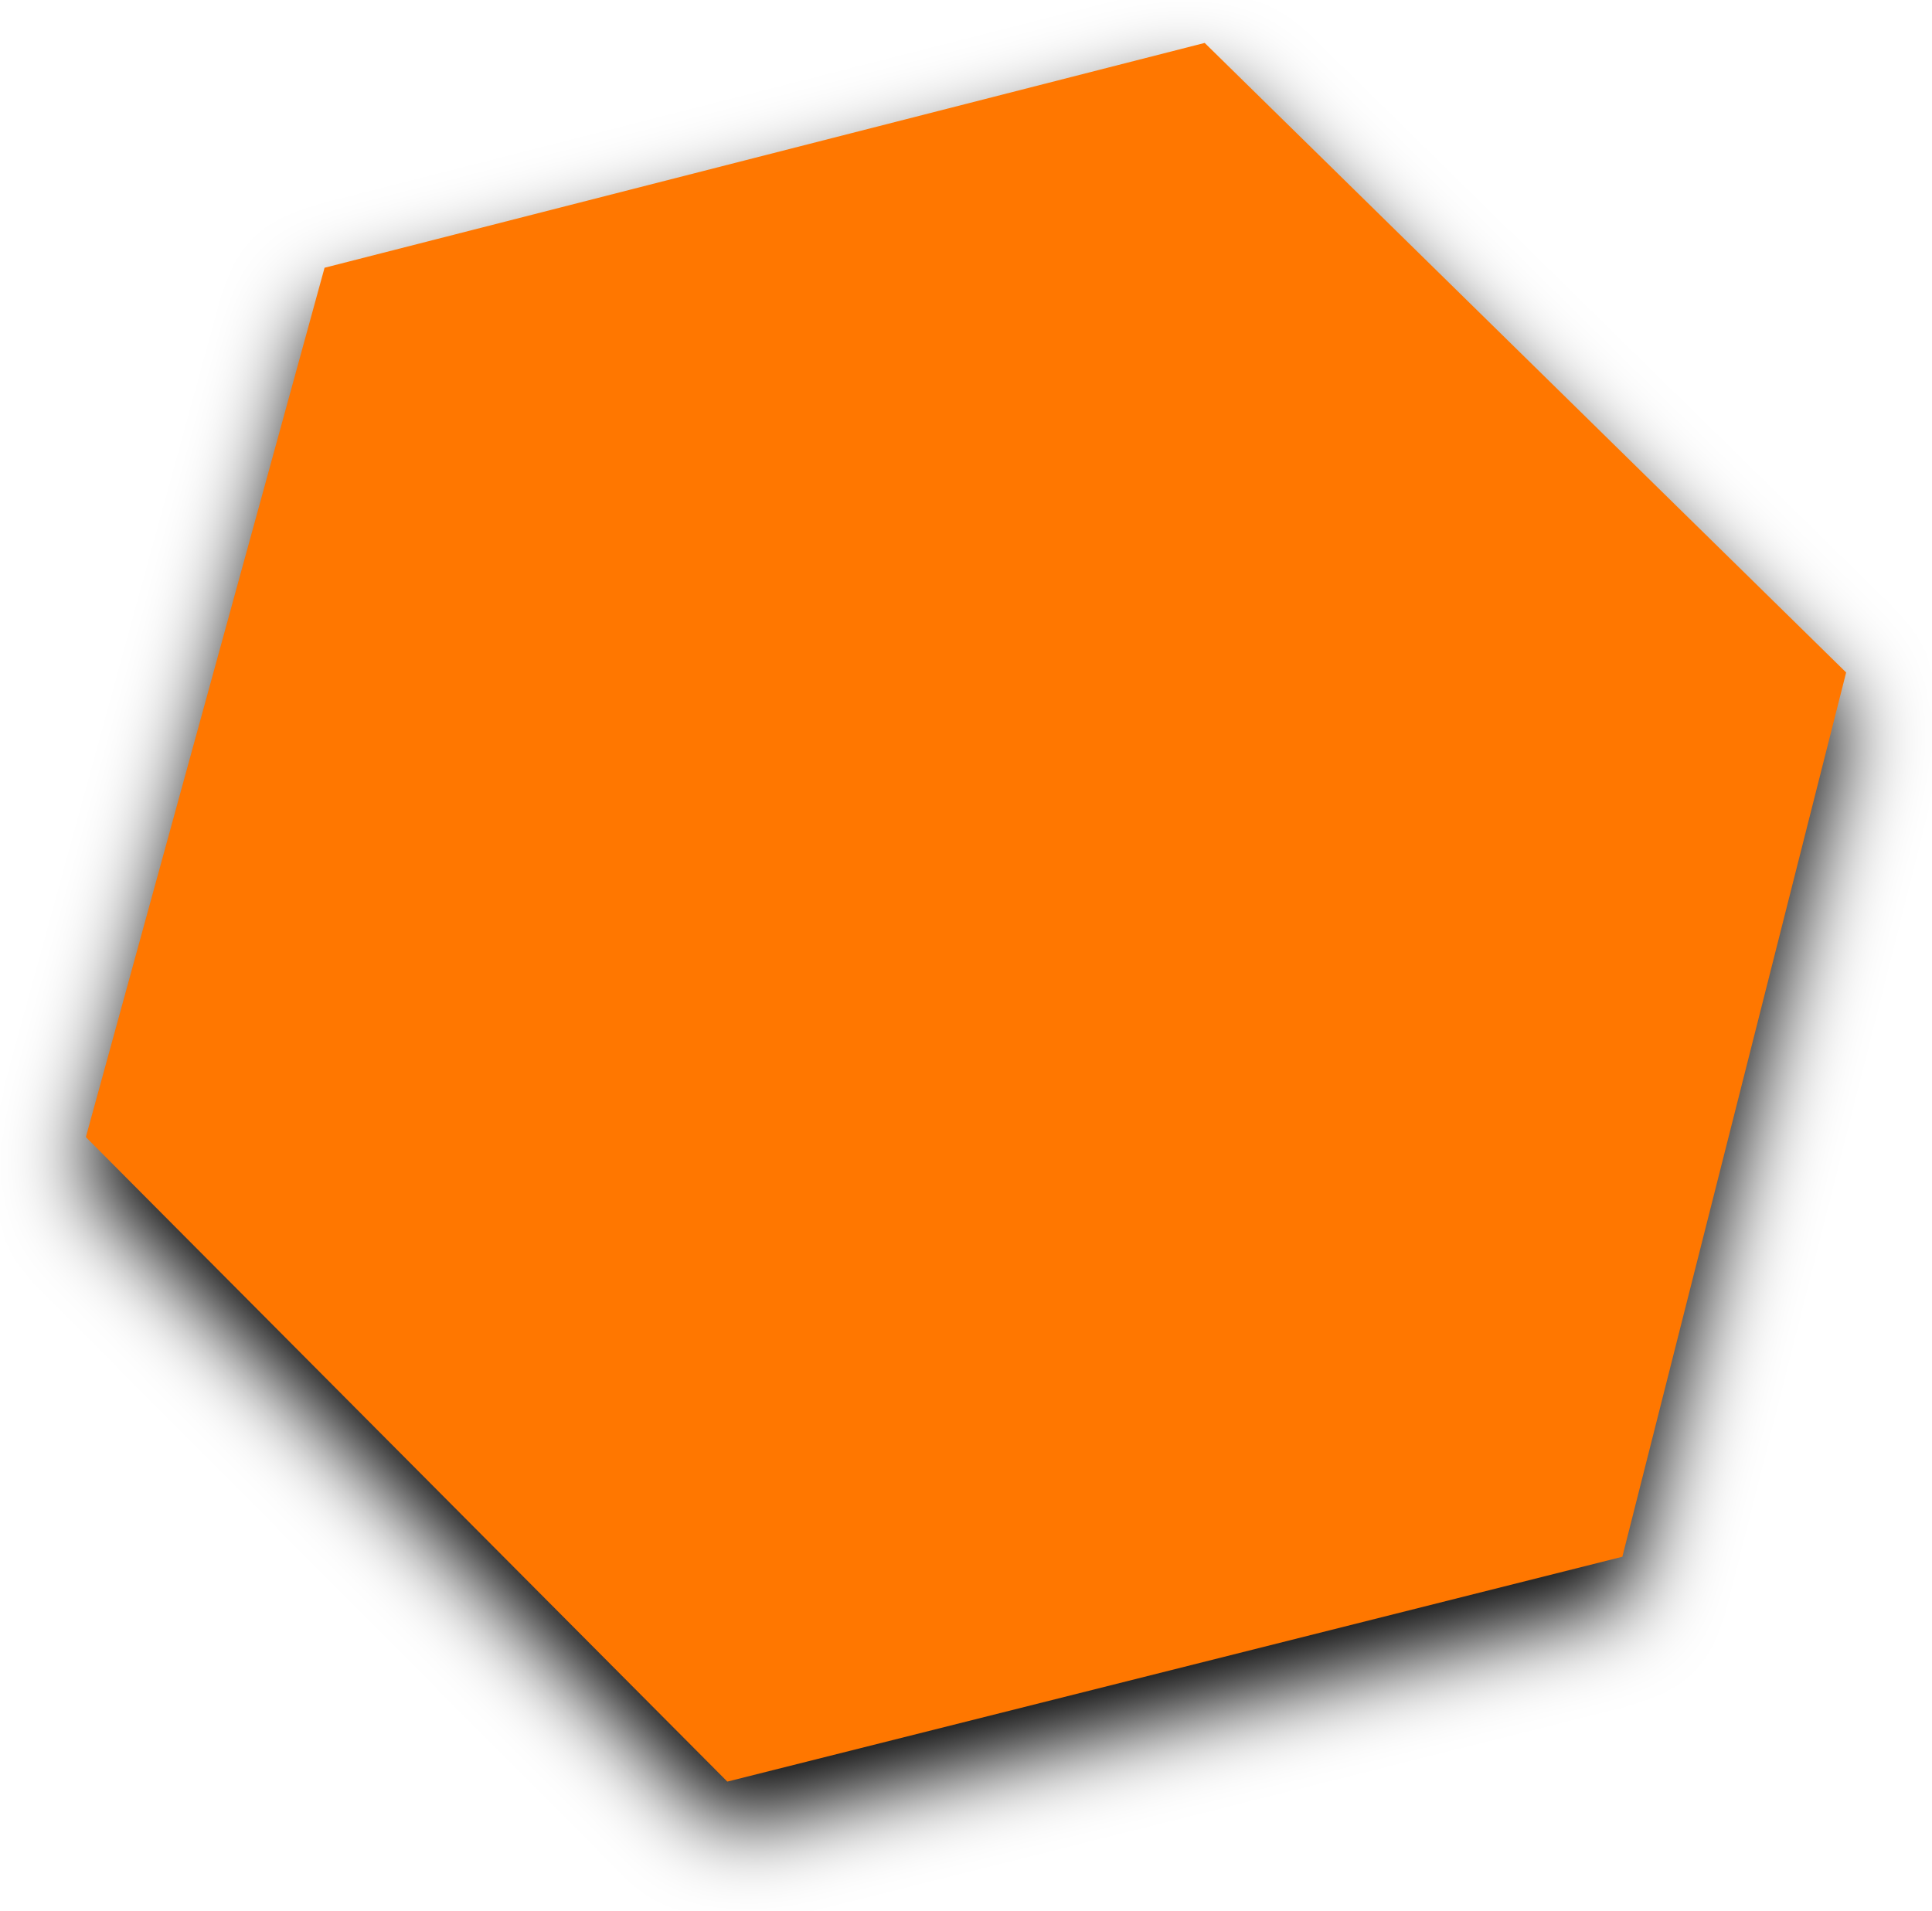
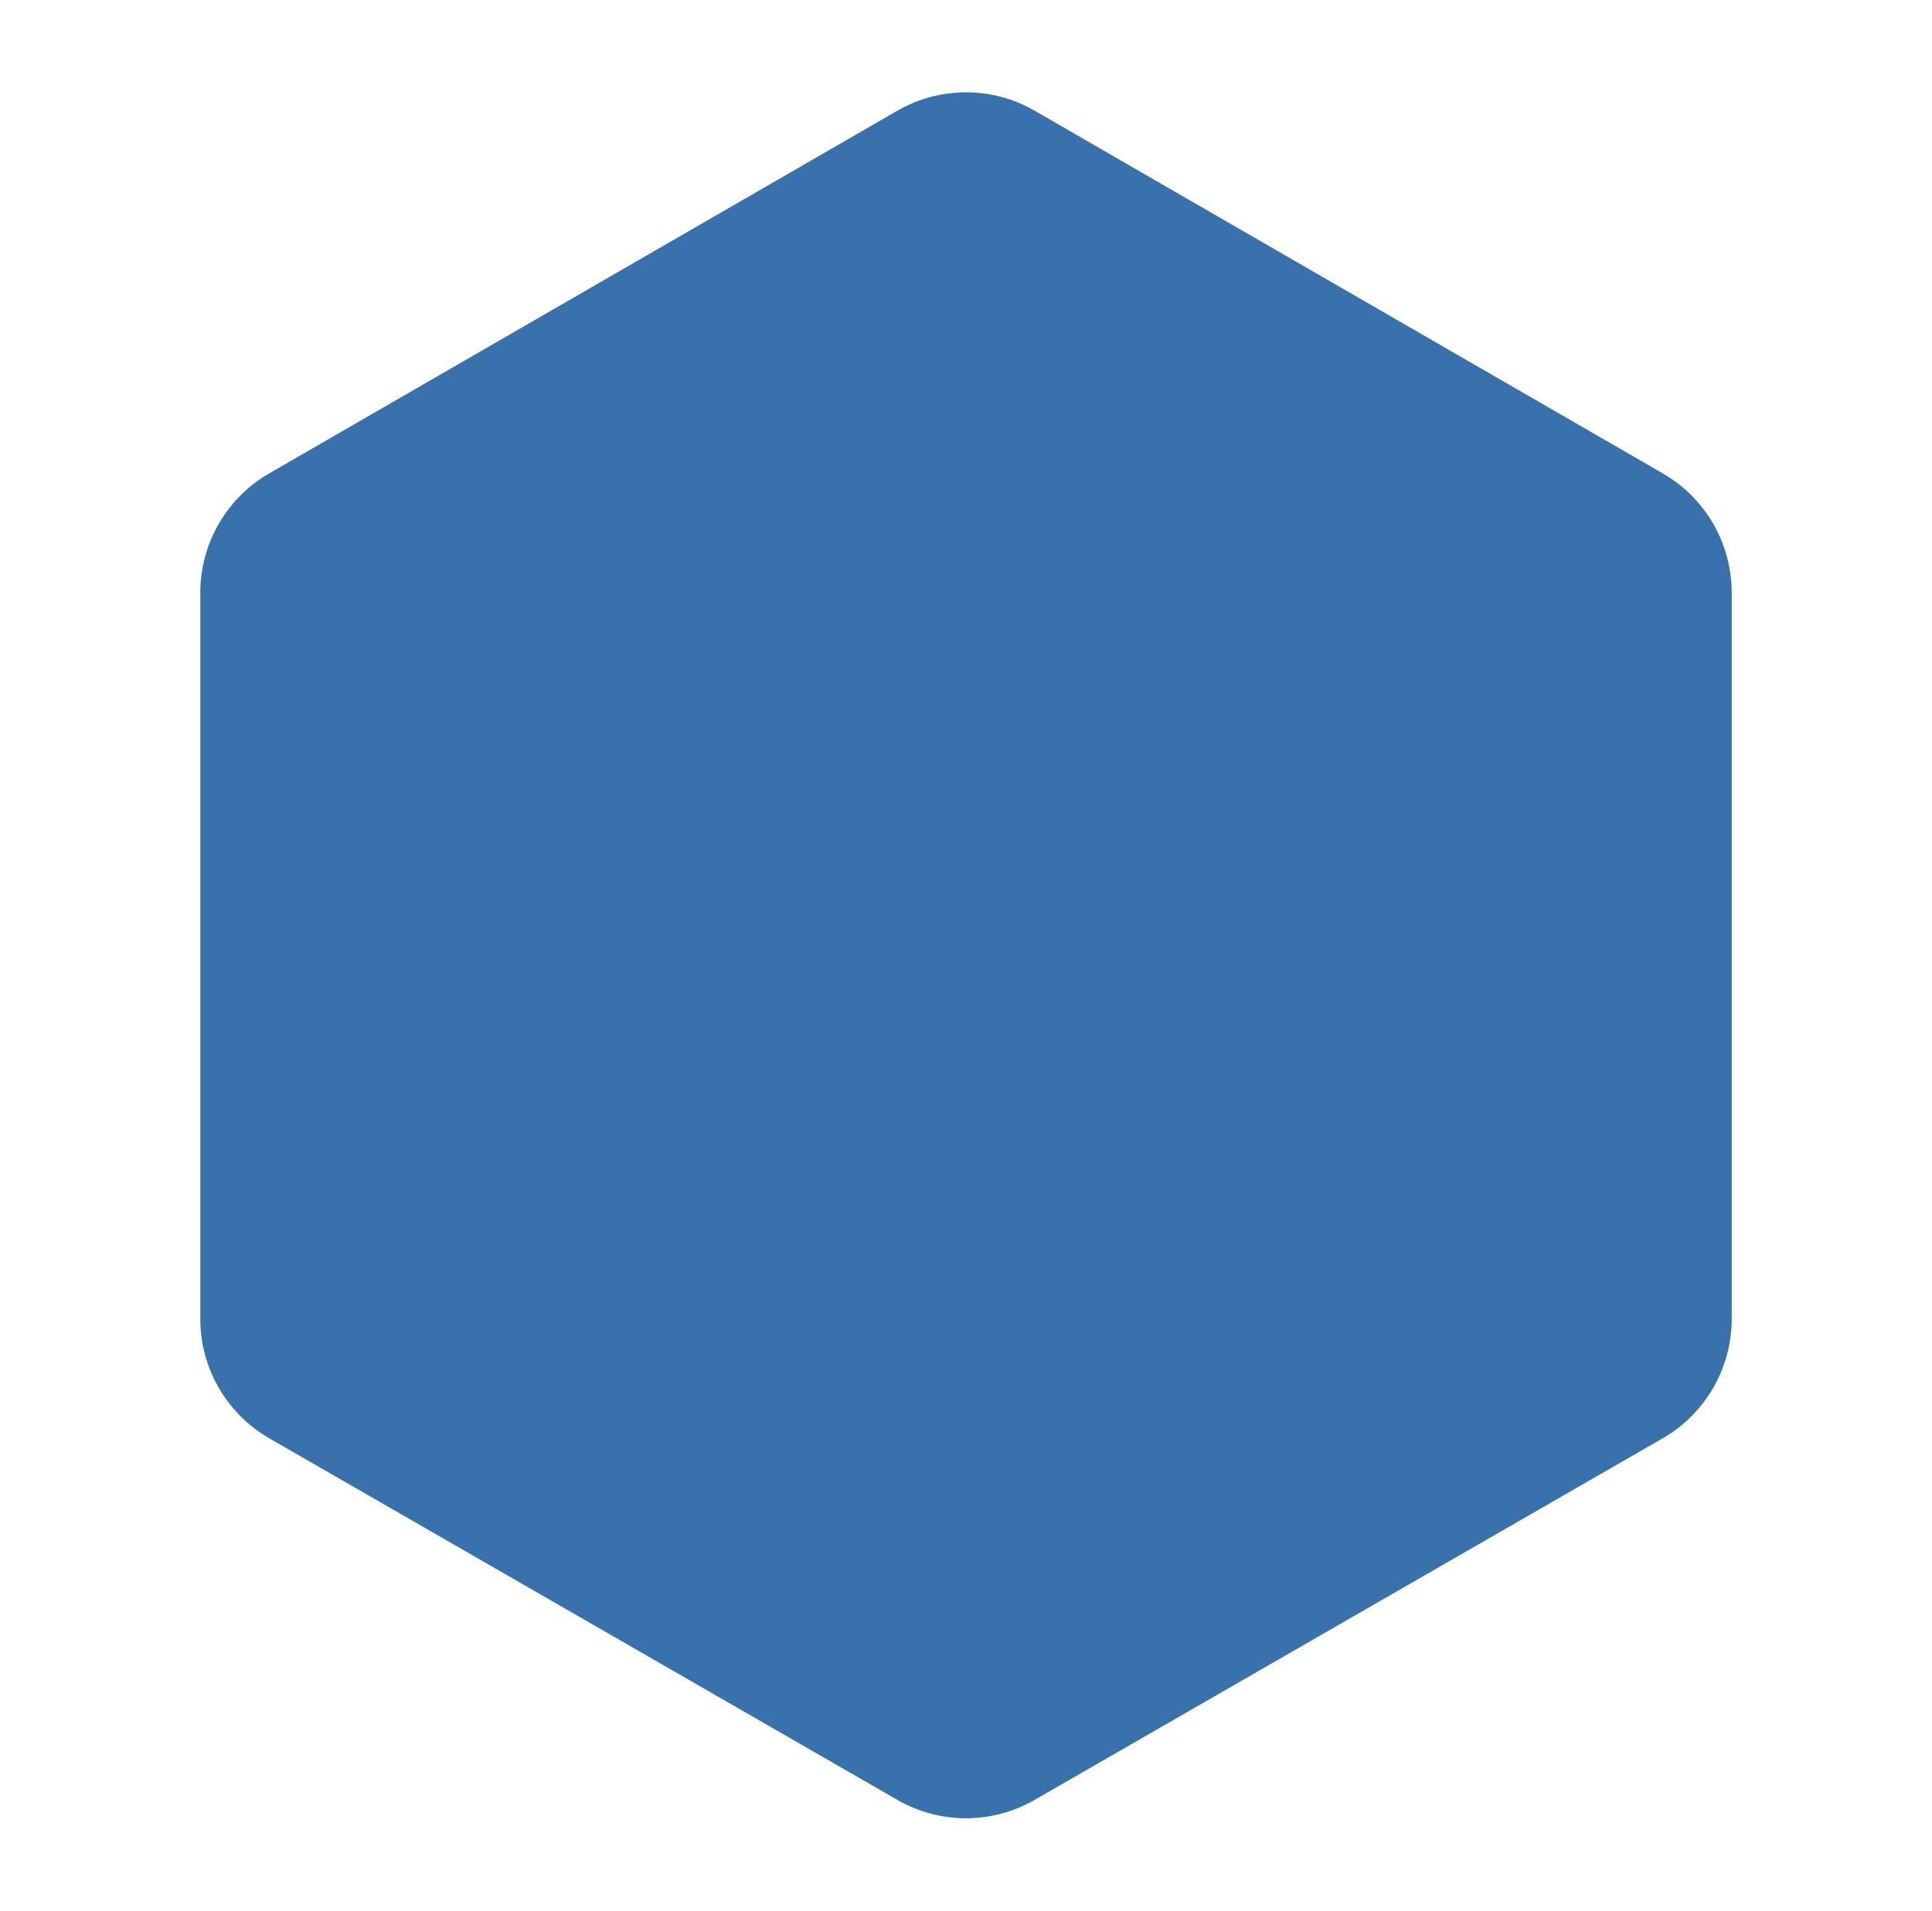
- <svg xmlns="http://www.w3.org/2000/svg" width="90" height="89" viewBox="0 0 90 89" fill="none">
-   <g filter="url(#filter0_d)">
-     <path d="M4 52.974L15.119 12.474L56.119 2L86 31.328L75.576 72.526L33.881 83L4 52.974Z" fill="#FF7700" />
-   </g>
+ <svg xmlns="http://www.w3.org/2000/svg" id="Layer_1" data-name="Layer 1" width="31.75mm" height="31.4mm" viewBox="0 0 90 89">
  <defs>
-     <filter id="filter0_d" x="0" y="0" width="90" height="89" filterUnits="userSpaceOnUse" color-interpolation-filters="sRGB">
-       <feFlood flood-opacity="0" result="BackgroundImageFix" />
-       <feColorMatrix in="SourceAlpha" type="matrix" values="0 0 0 0 0 0 0 0 0 0 0 0 0 0 0 0 0 0 127 0" />
-       <feOffset dy="2" />
-       <feGaussianBlur stdDeviation="2" />
-       <feColorMatrix type="matrix" values="0 0 0 0 0 0 0 0 0 0 0 0 0 0 0 0 0 0 1 0" />
-       <feBlend mode="normal" in2="BackgroundImageFix" result="effect1_dropShadow" />
-       <feBlend mode="normal" in="SourceGraphic" in2="effect1_dropShadow" result="shape" />
-     </filter>
+     <style>.cls-1{fill:#3971ad;}</style>
  </defs>
+   <path class="cls-1" d="M77.46,22.05,48.21,5.16a6.4,6.4,0,0,0-6.42,0L12.54,22.05a6.42,6.42,0,0,0-3.21,5.56V61.39A6.42,6.42,0,0,0,12.54,67L41.79,83.84a6.4,6.4,0,0,0,6.42,0L77.46,67a6.42,6.42,0,0,0,3.21-5.56V27.61A6.42,6.42,0,0,0,77.46,22.05Z" />
</svg>
